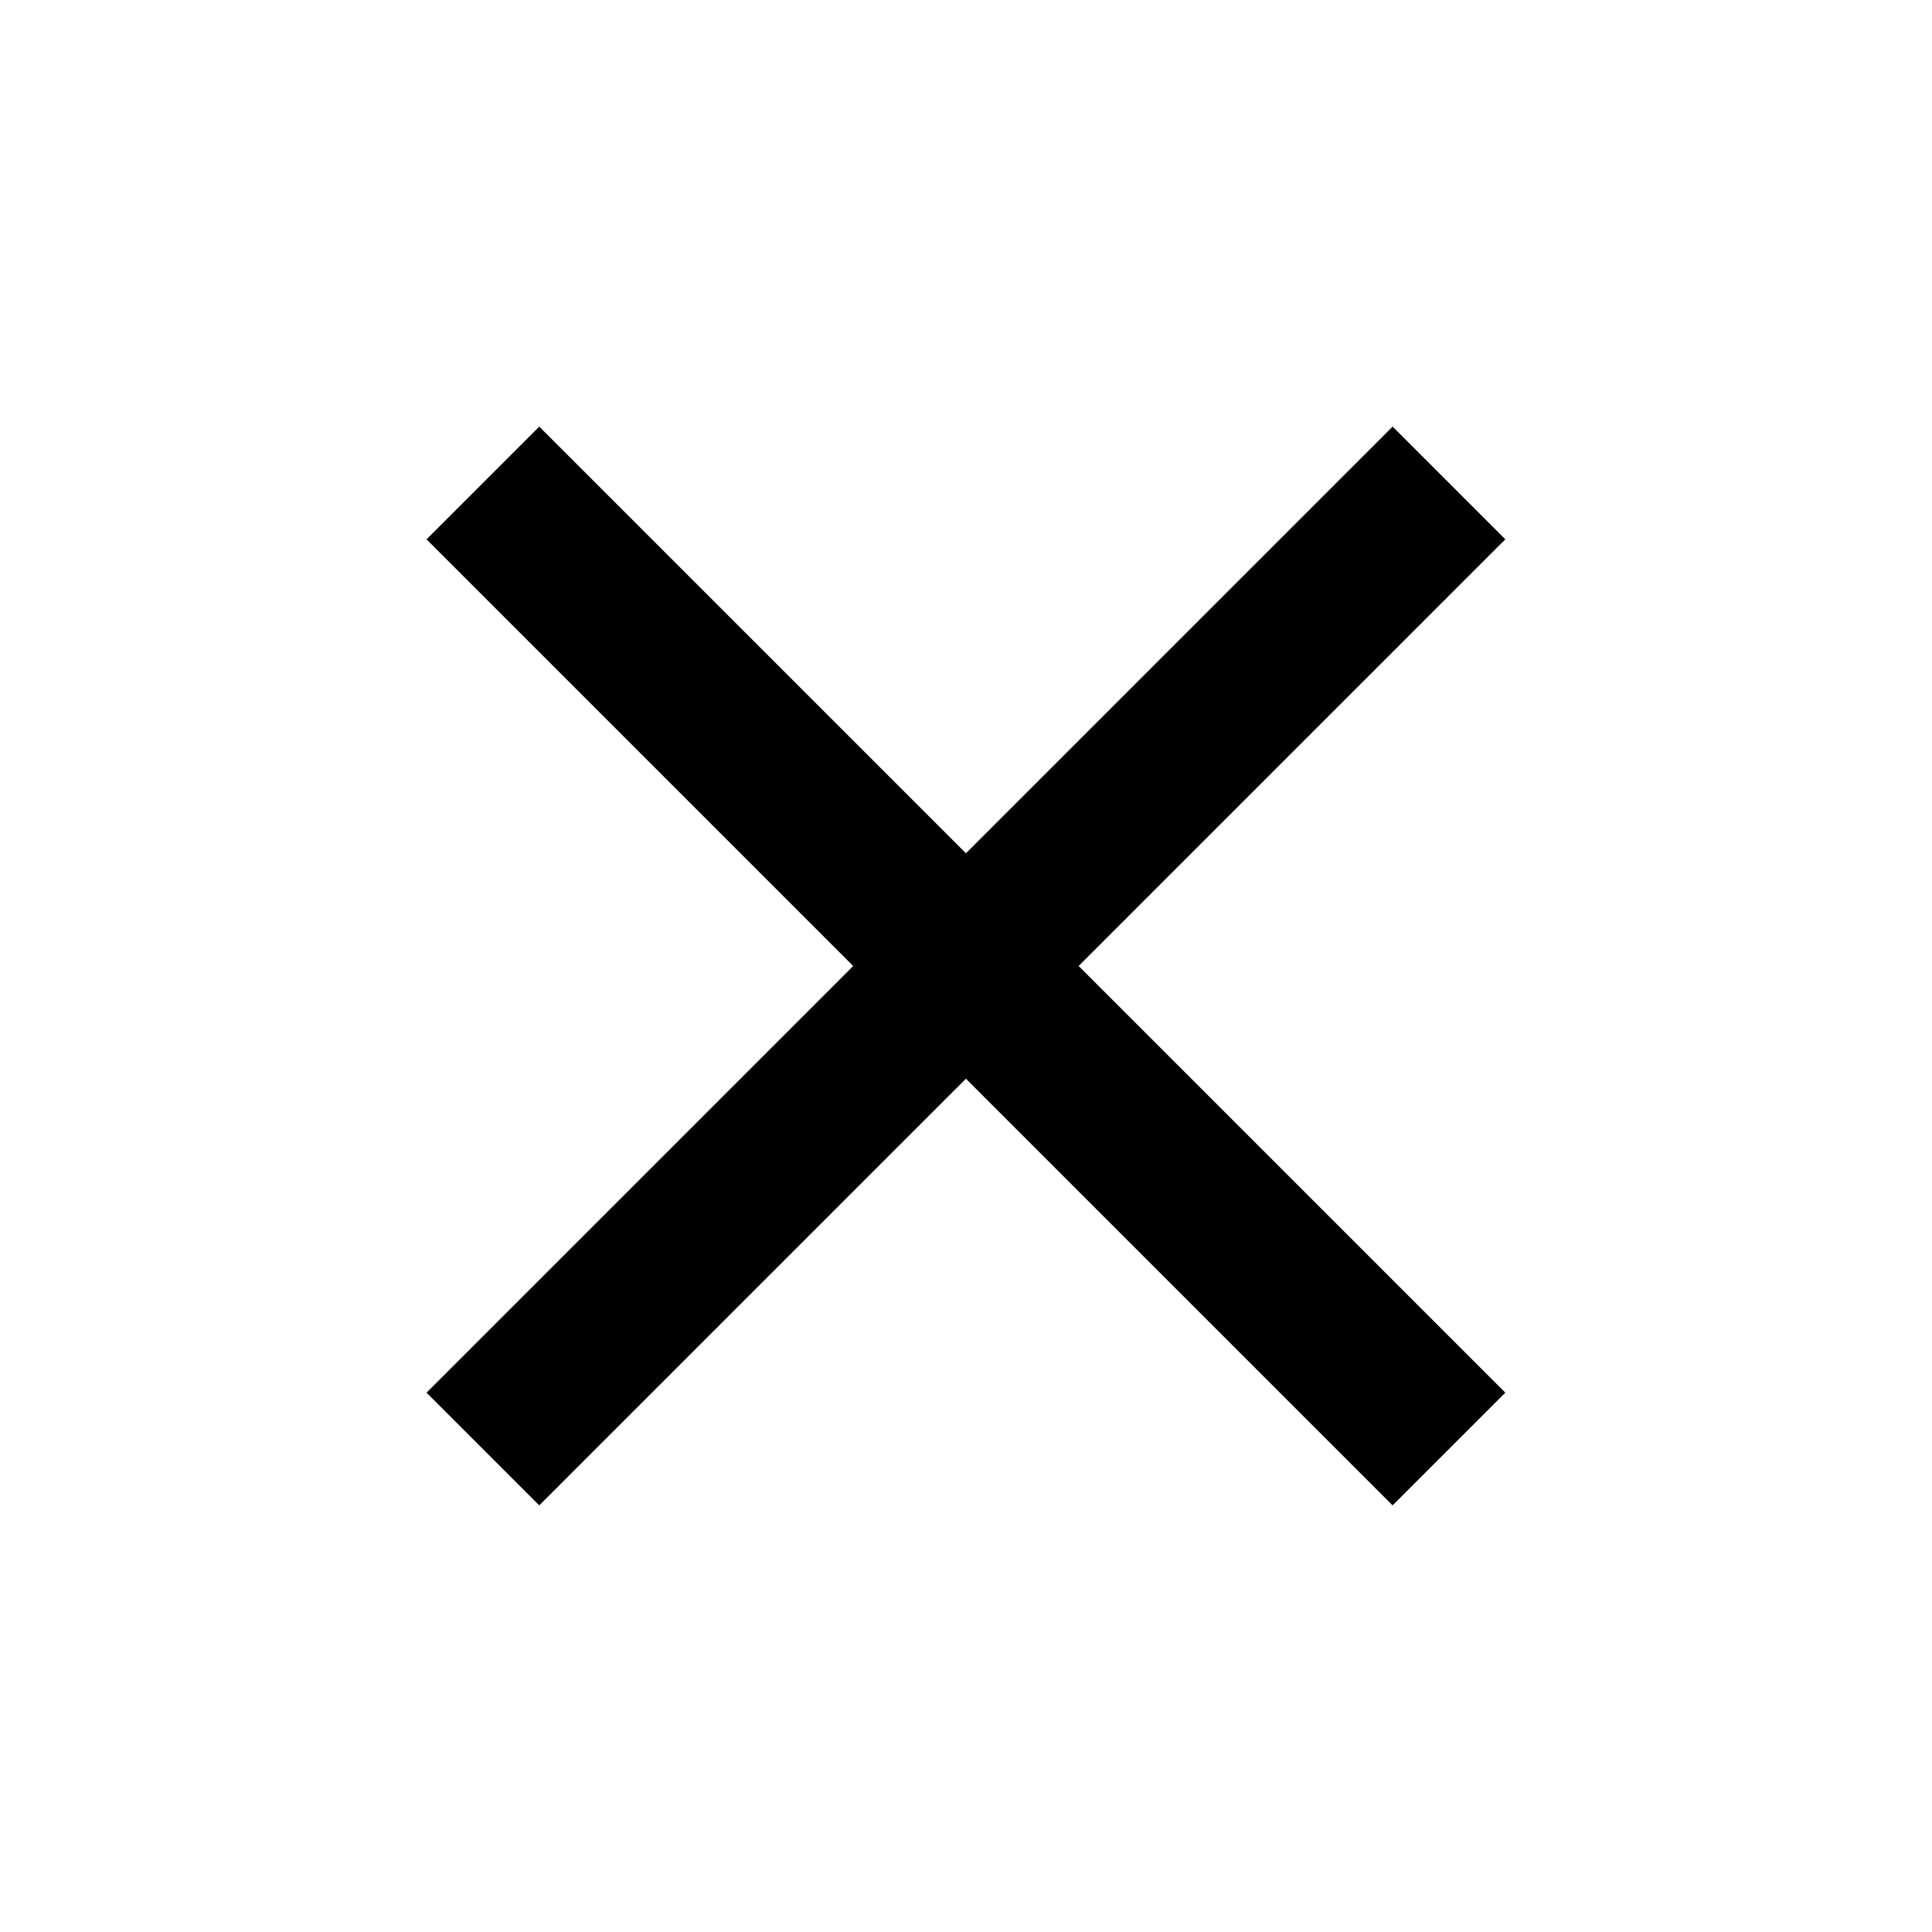
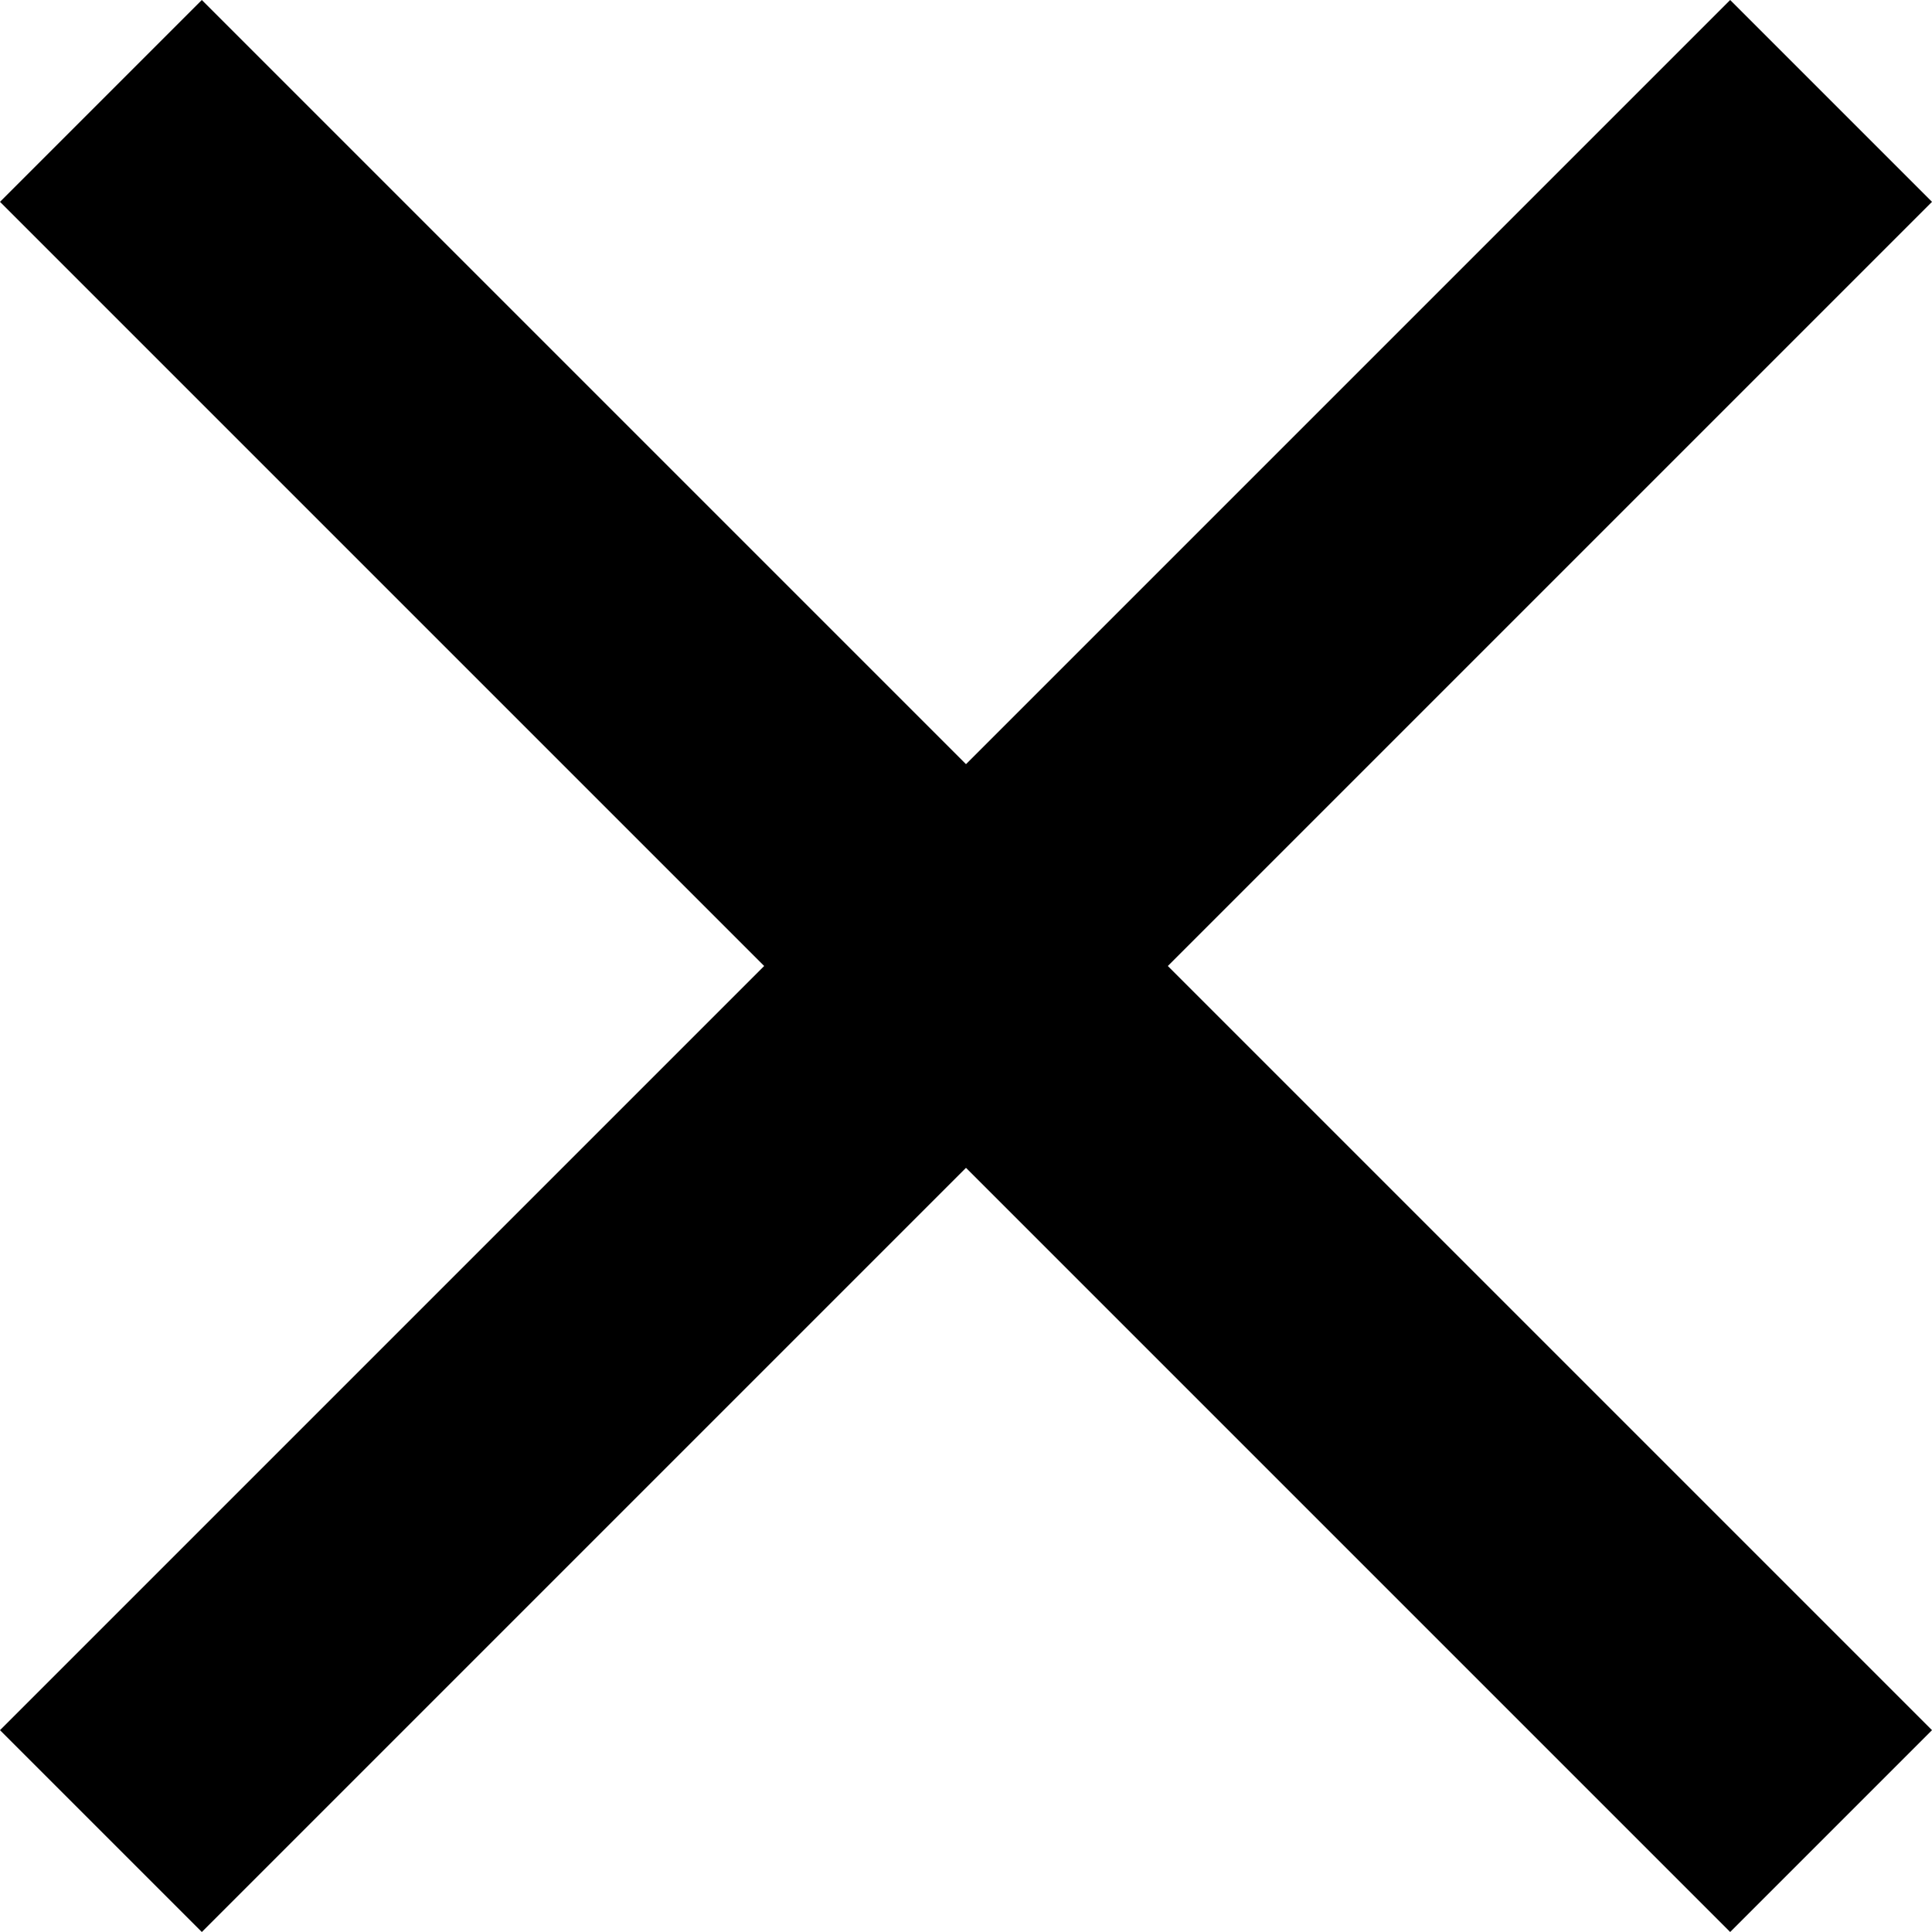
<svg xmlns="http://www.w3.org/2000/svg" version="1.1" width="32" height="32" viewBox="0 0 32 32">
-   <path fill="#000" d="M24.933 8.933l-1.867-1.867-7.067 7.067-7.067-7.067-1.867 1.867 7.067 7.067-7.067 7.067 1.867 1.867 7.067-7.067 7.067 7.067 1.867-1.867-7.067-7.067z" />
+   <path fill="#000" d="M32 3.343l-3.343-3.343-12.657 12.657-12.657-12.657-3.343 3.343 12.657 12.657-12.657 12.657 3.343 3.343 12.657-12.657 12.657 12.657 3.343-3.343-12.657-12.657z" />
</svg>
